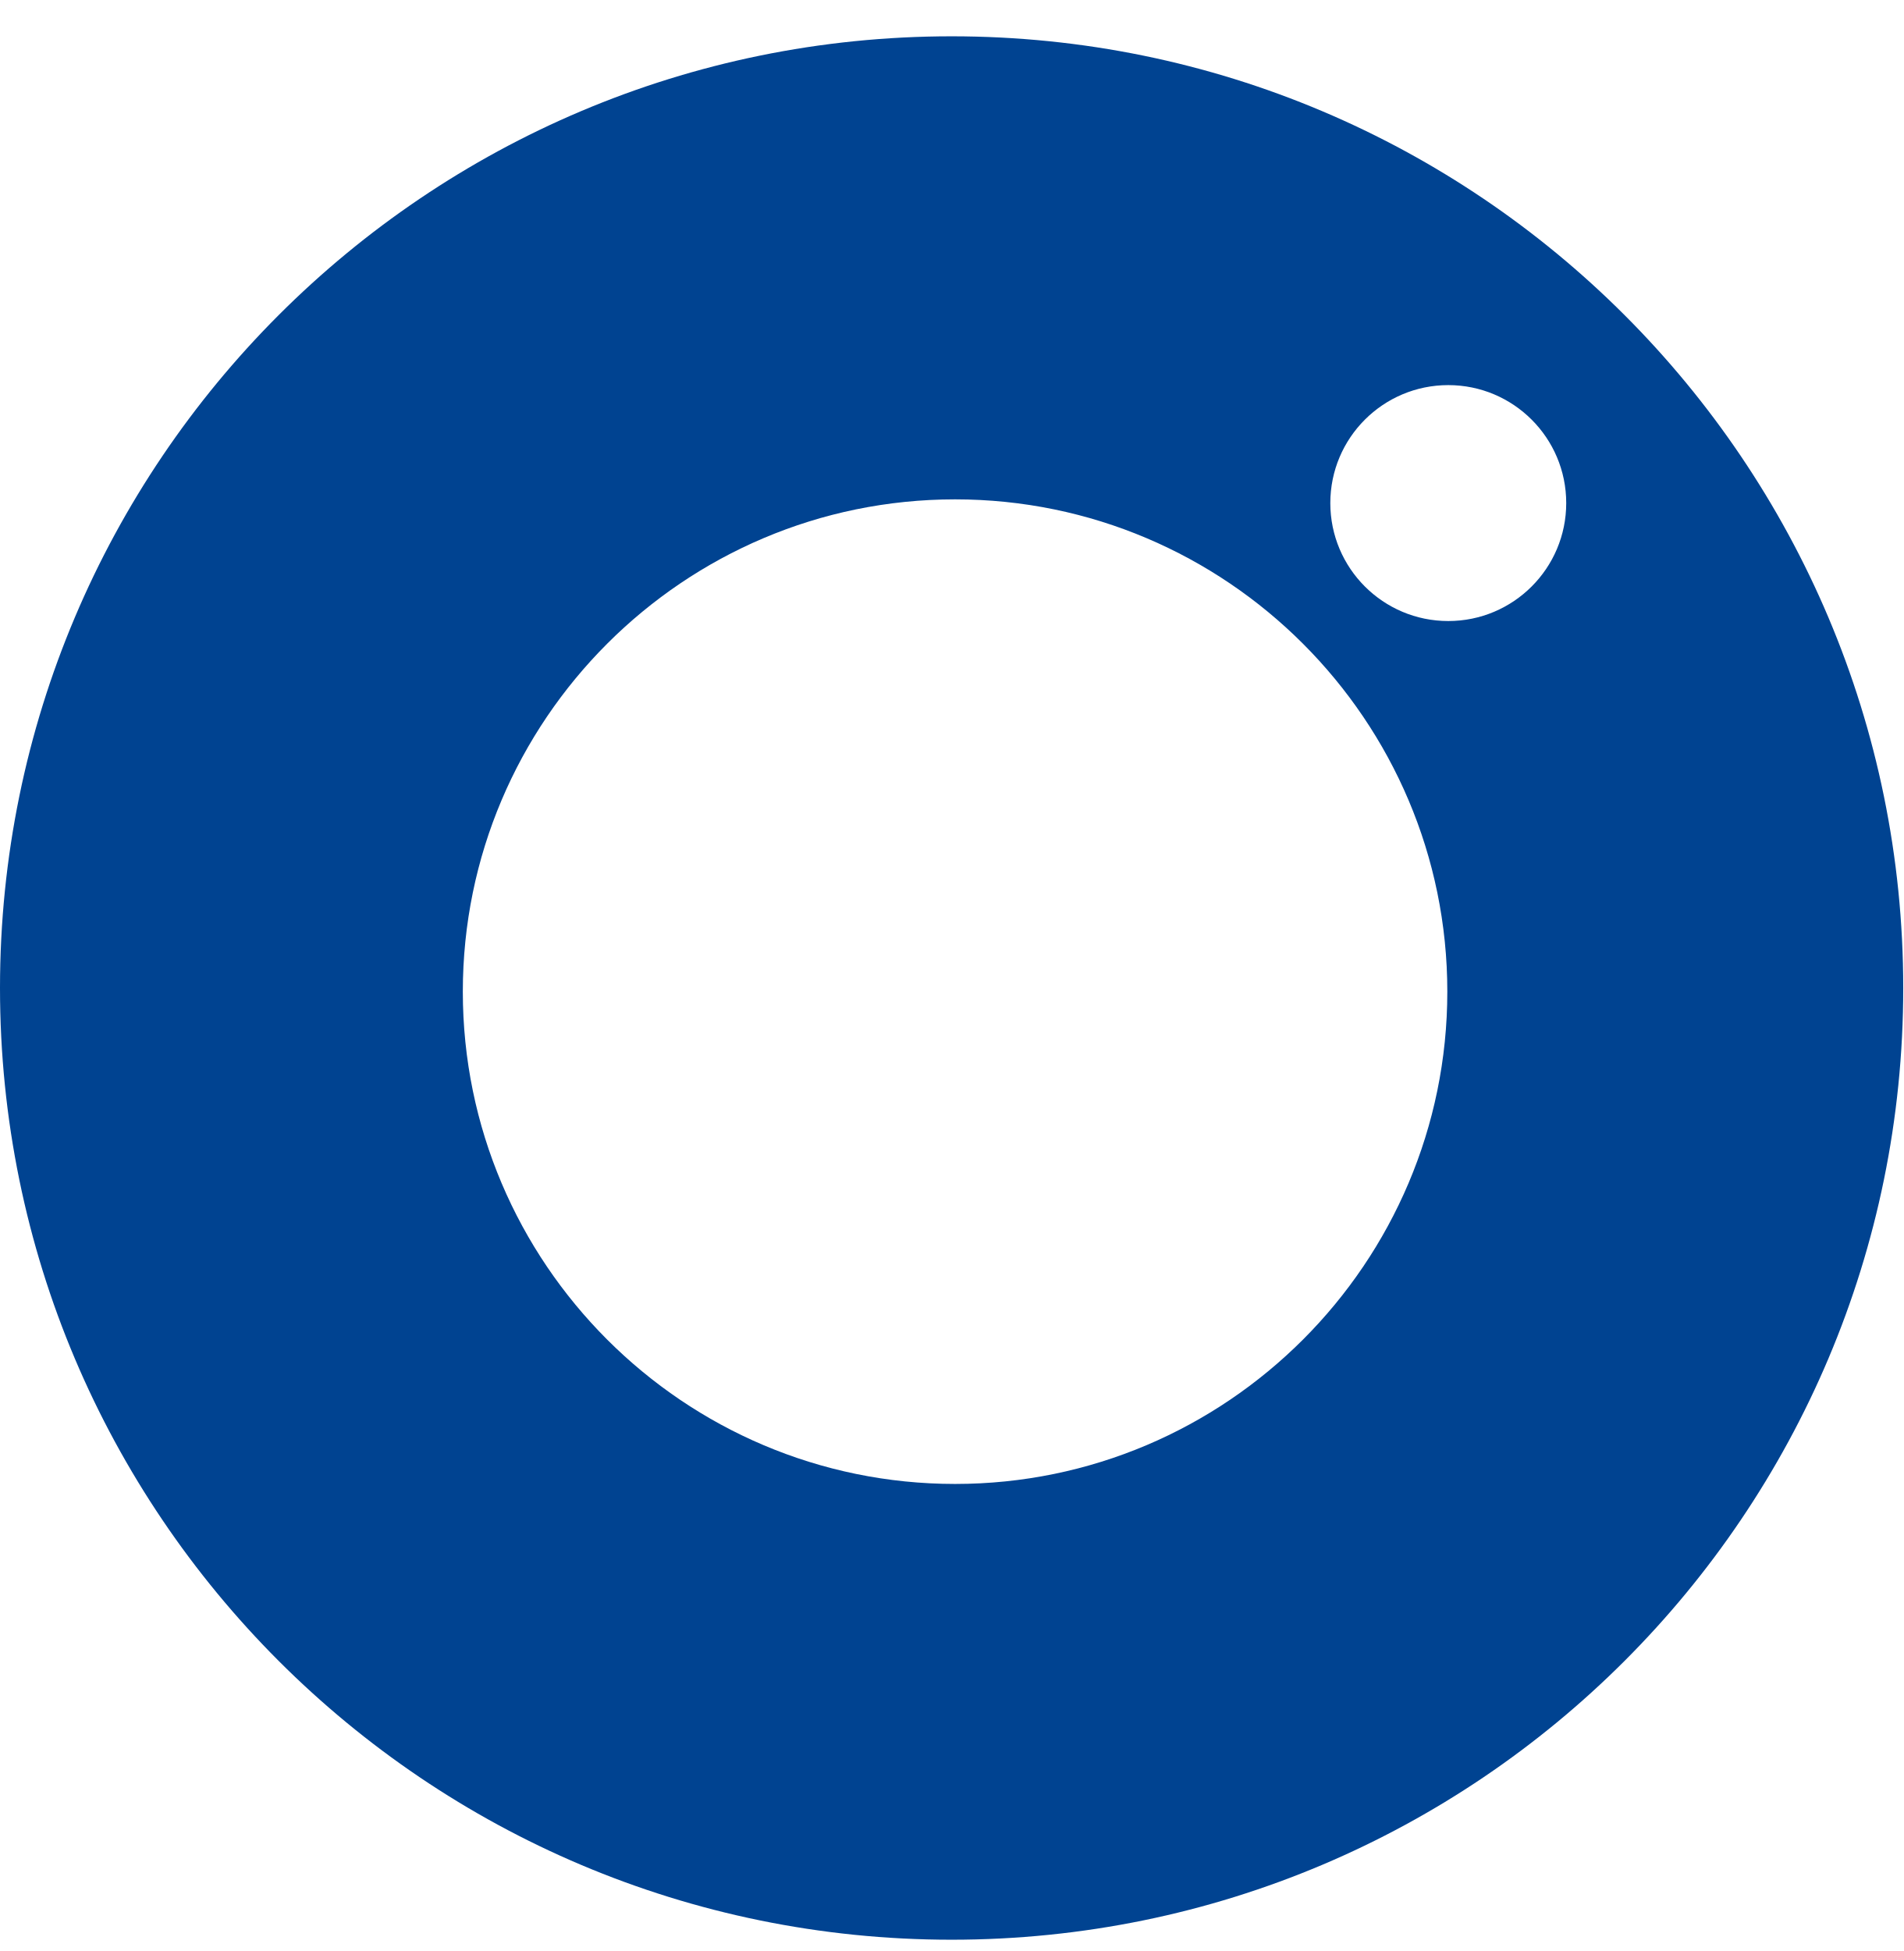
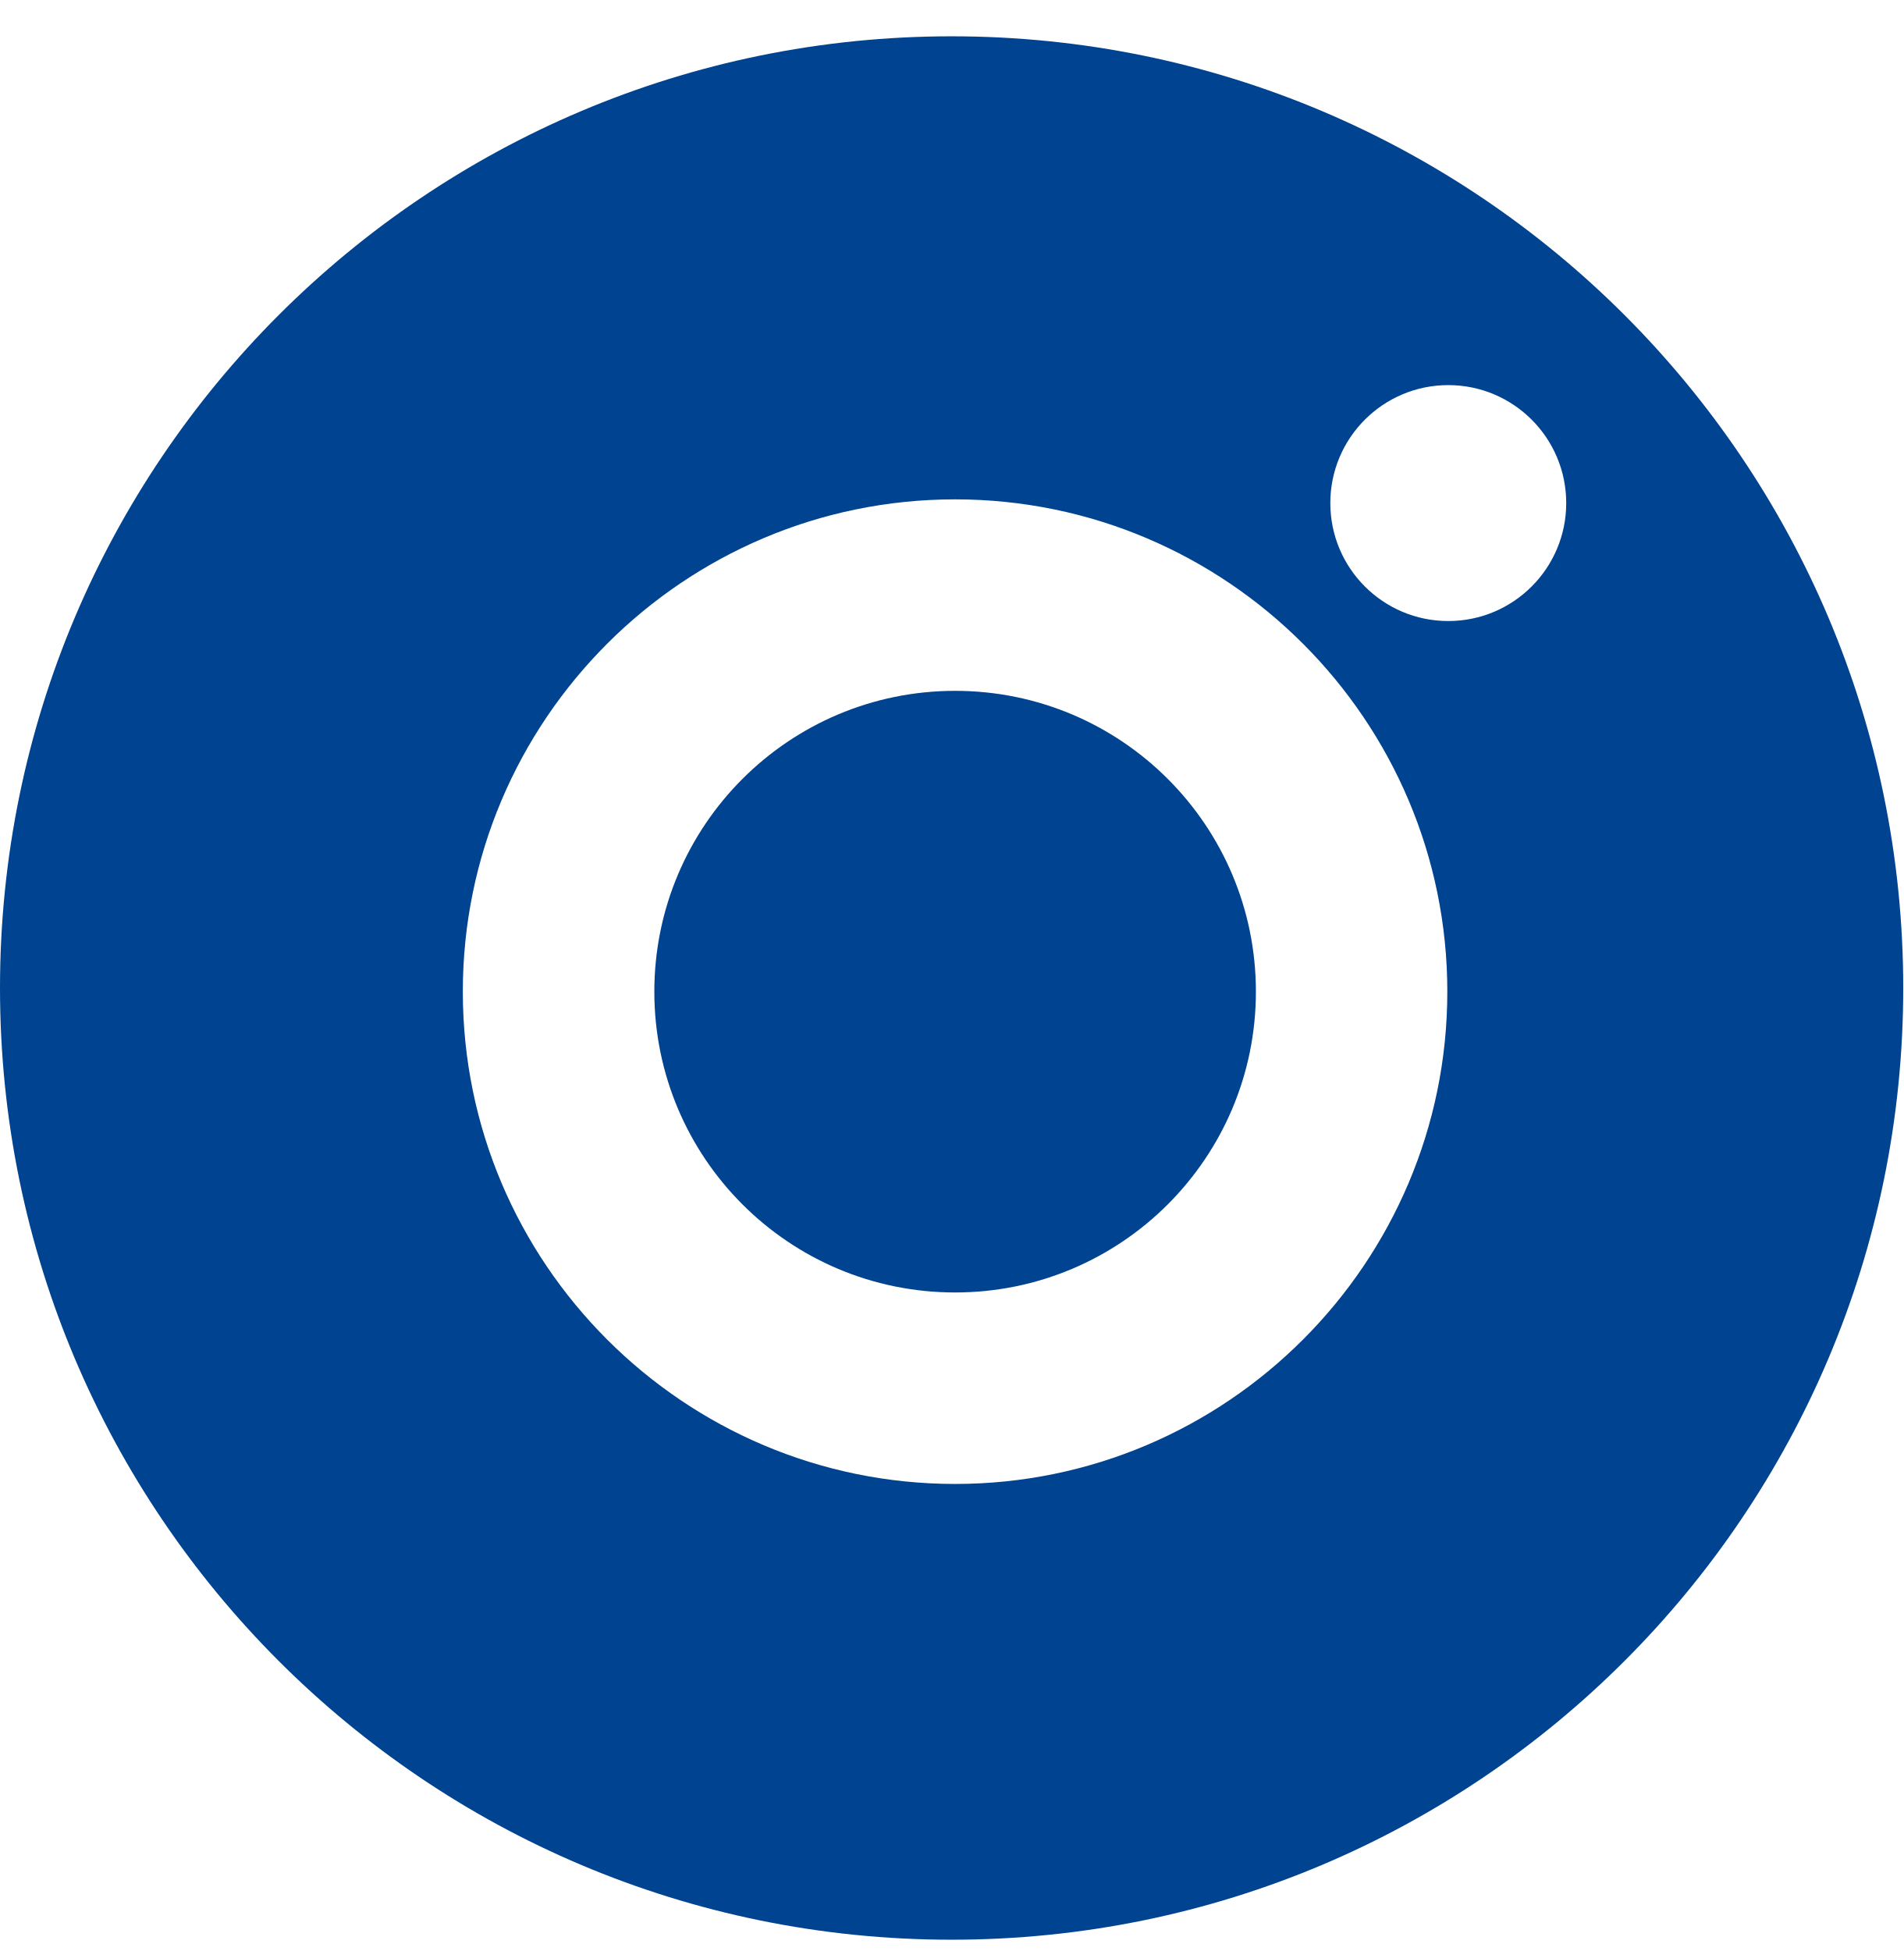
<svg xmlns="http://www.w3.org/2000/svg" width="40" height="41" viewBox="0 0 40 41" fill="none">
+   <path d="M20.073 27.161C23.565 27.161 26.395 24.331 26.395 20.839C26.395 17.348 23.565 14.518 20.073 14.518C16.582 14.518 13.752 17.348 13.752 20.839C13.752 24.331 16.582 27.161 20.073 27.161Z" fill="#004391" />
  <path d="M20 0.763C8.954 0.763 0 9.717 0 20.763C0 31.808 8.954 40.763 20 40.763C31.046 40.763 40 31.808 40 20.763C40 9.717 31.046 0.763 20 0.763ZM20.073 31.185C14.368 31.185 9.727 26.544 9.727 20.839C9.727 15.135 14.368 10.494 20.073 10.494C25.777 10.494 30.418 15.135 30.418 20.839C30.418 26.544 25.777 31.185 20.073 31.185ZM30.438 13.051C29.069 13.051 27.959 11.941 27.959 10.572C27.959 9.203 29.069 8.093 30.438 8.093C31.807 8.093 32.917 9.203 32.917 10.572C32.917 11.941 31.807 13.051 30.438 13.051Z" fill="#004391" />
</svg>
